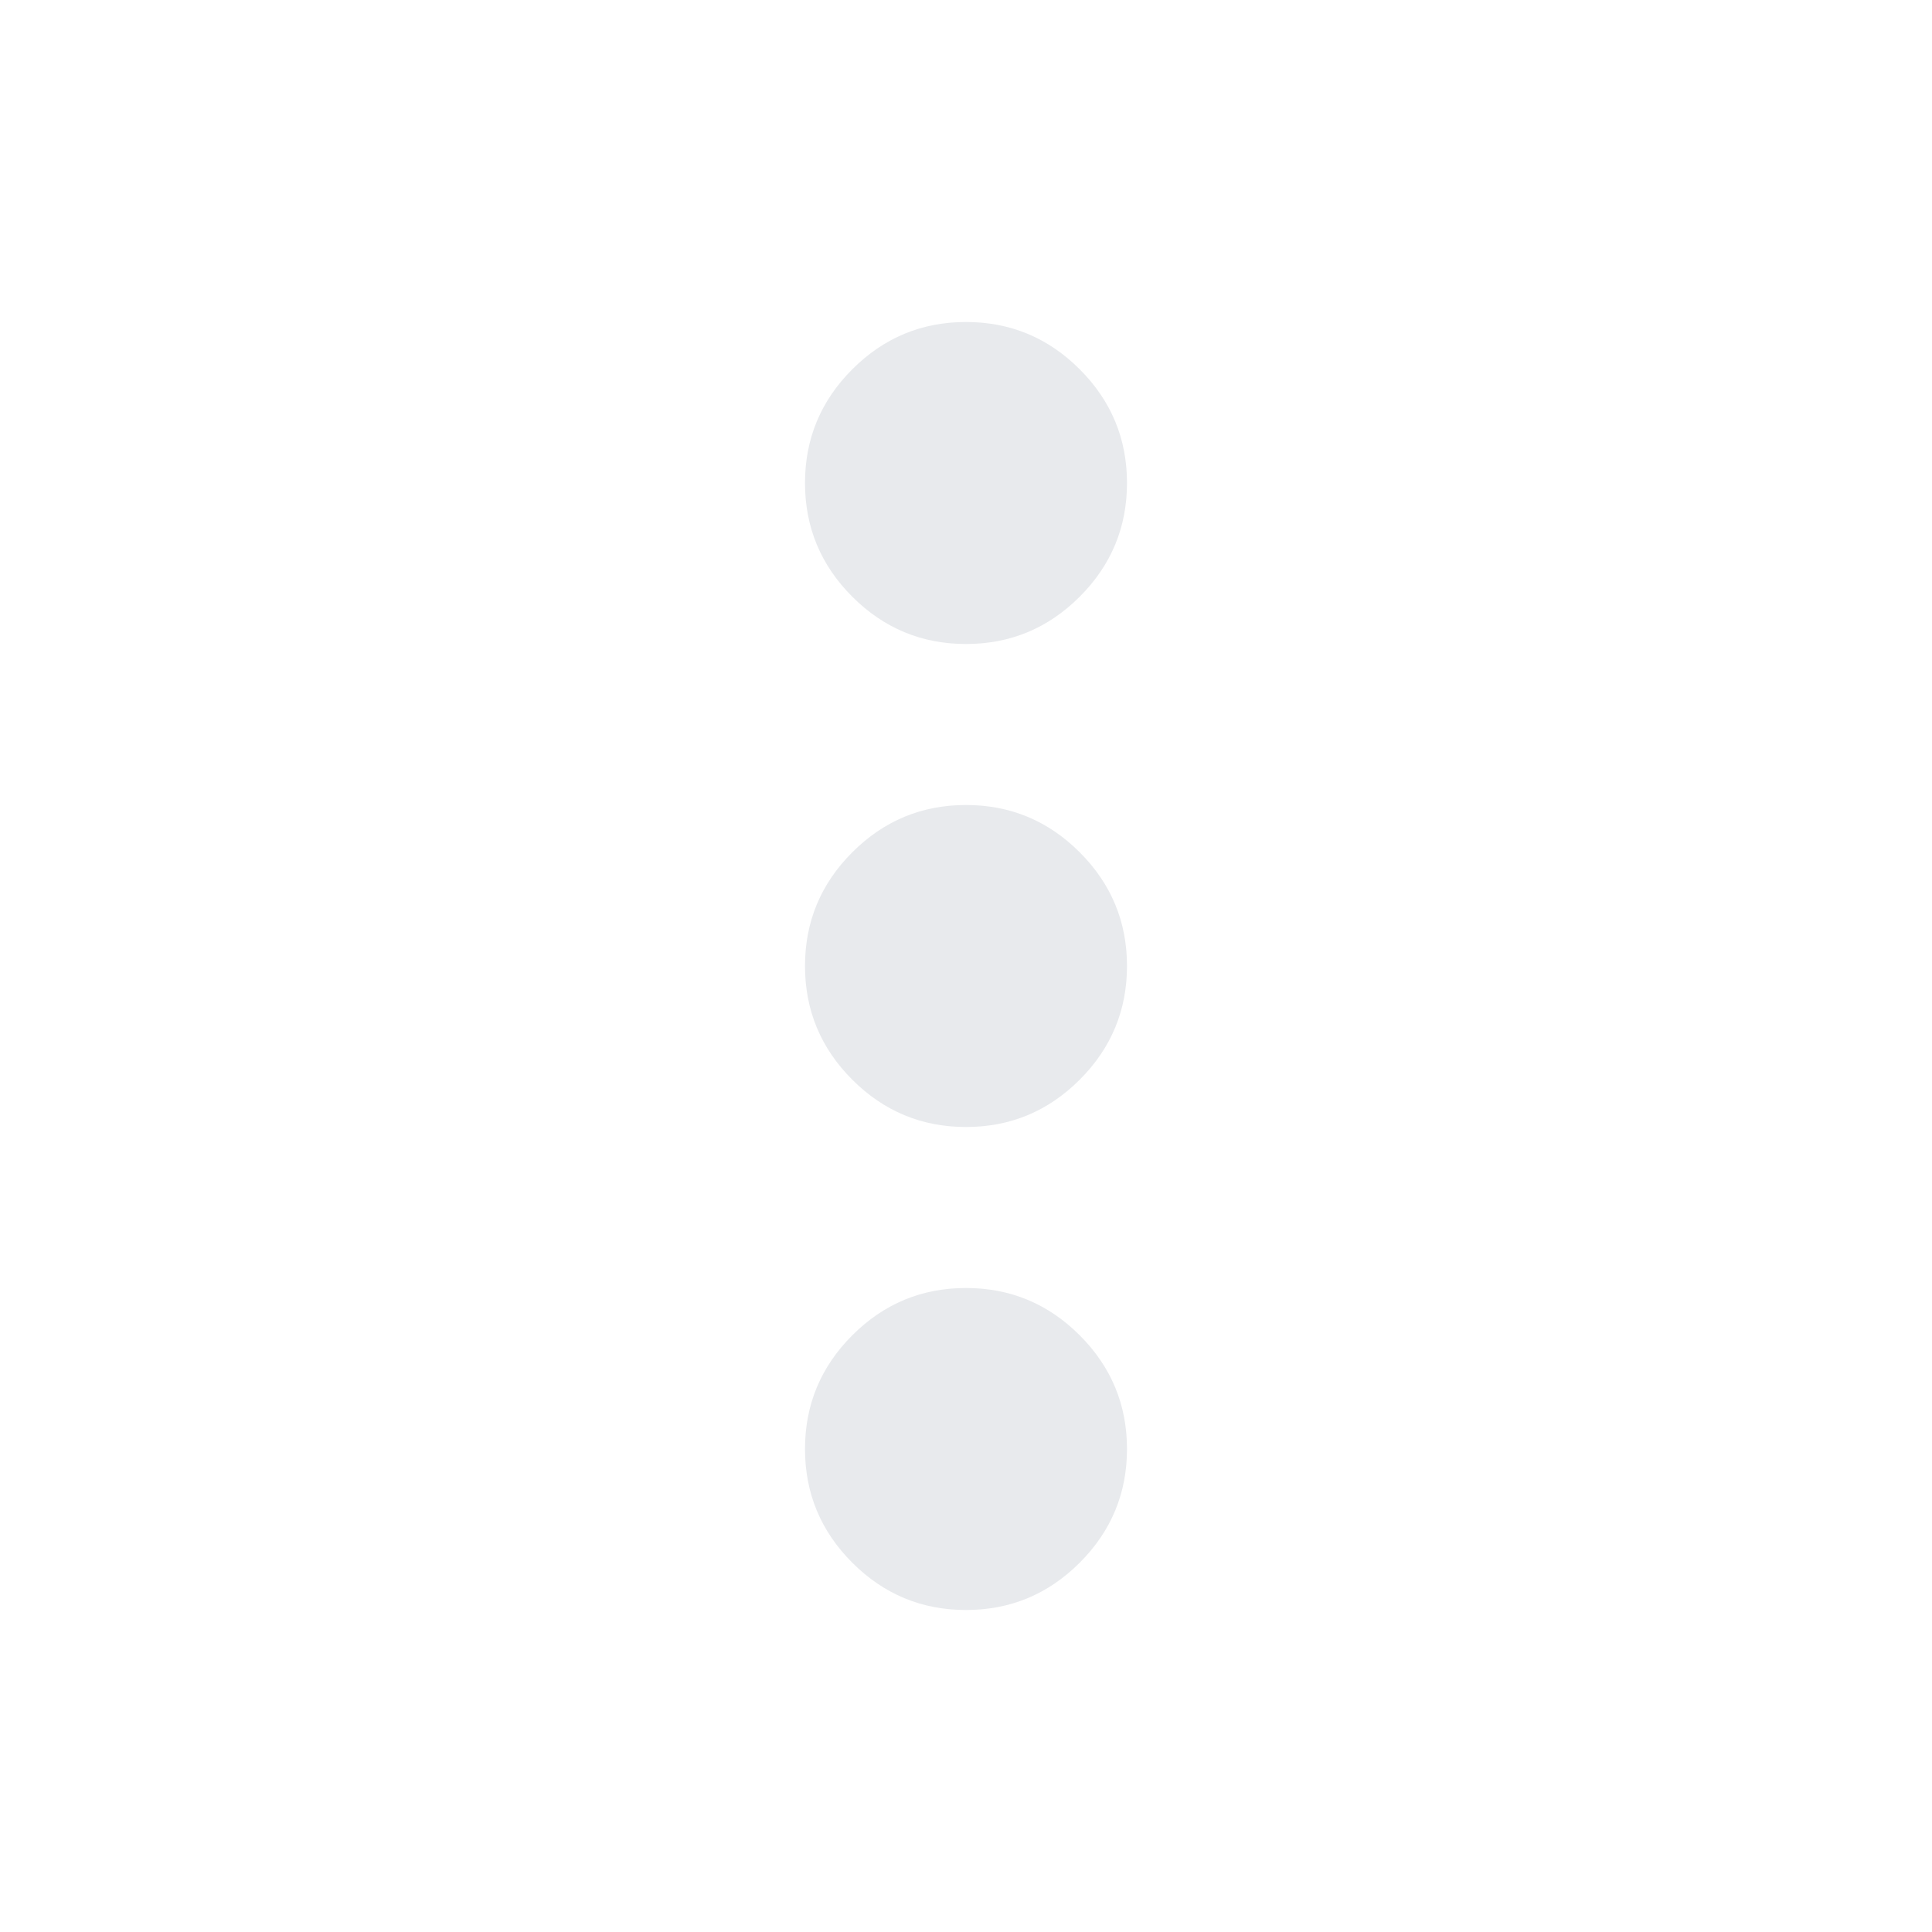
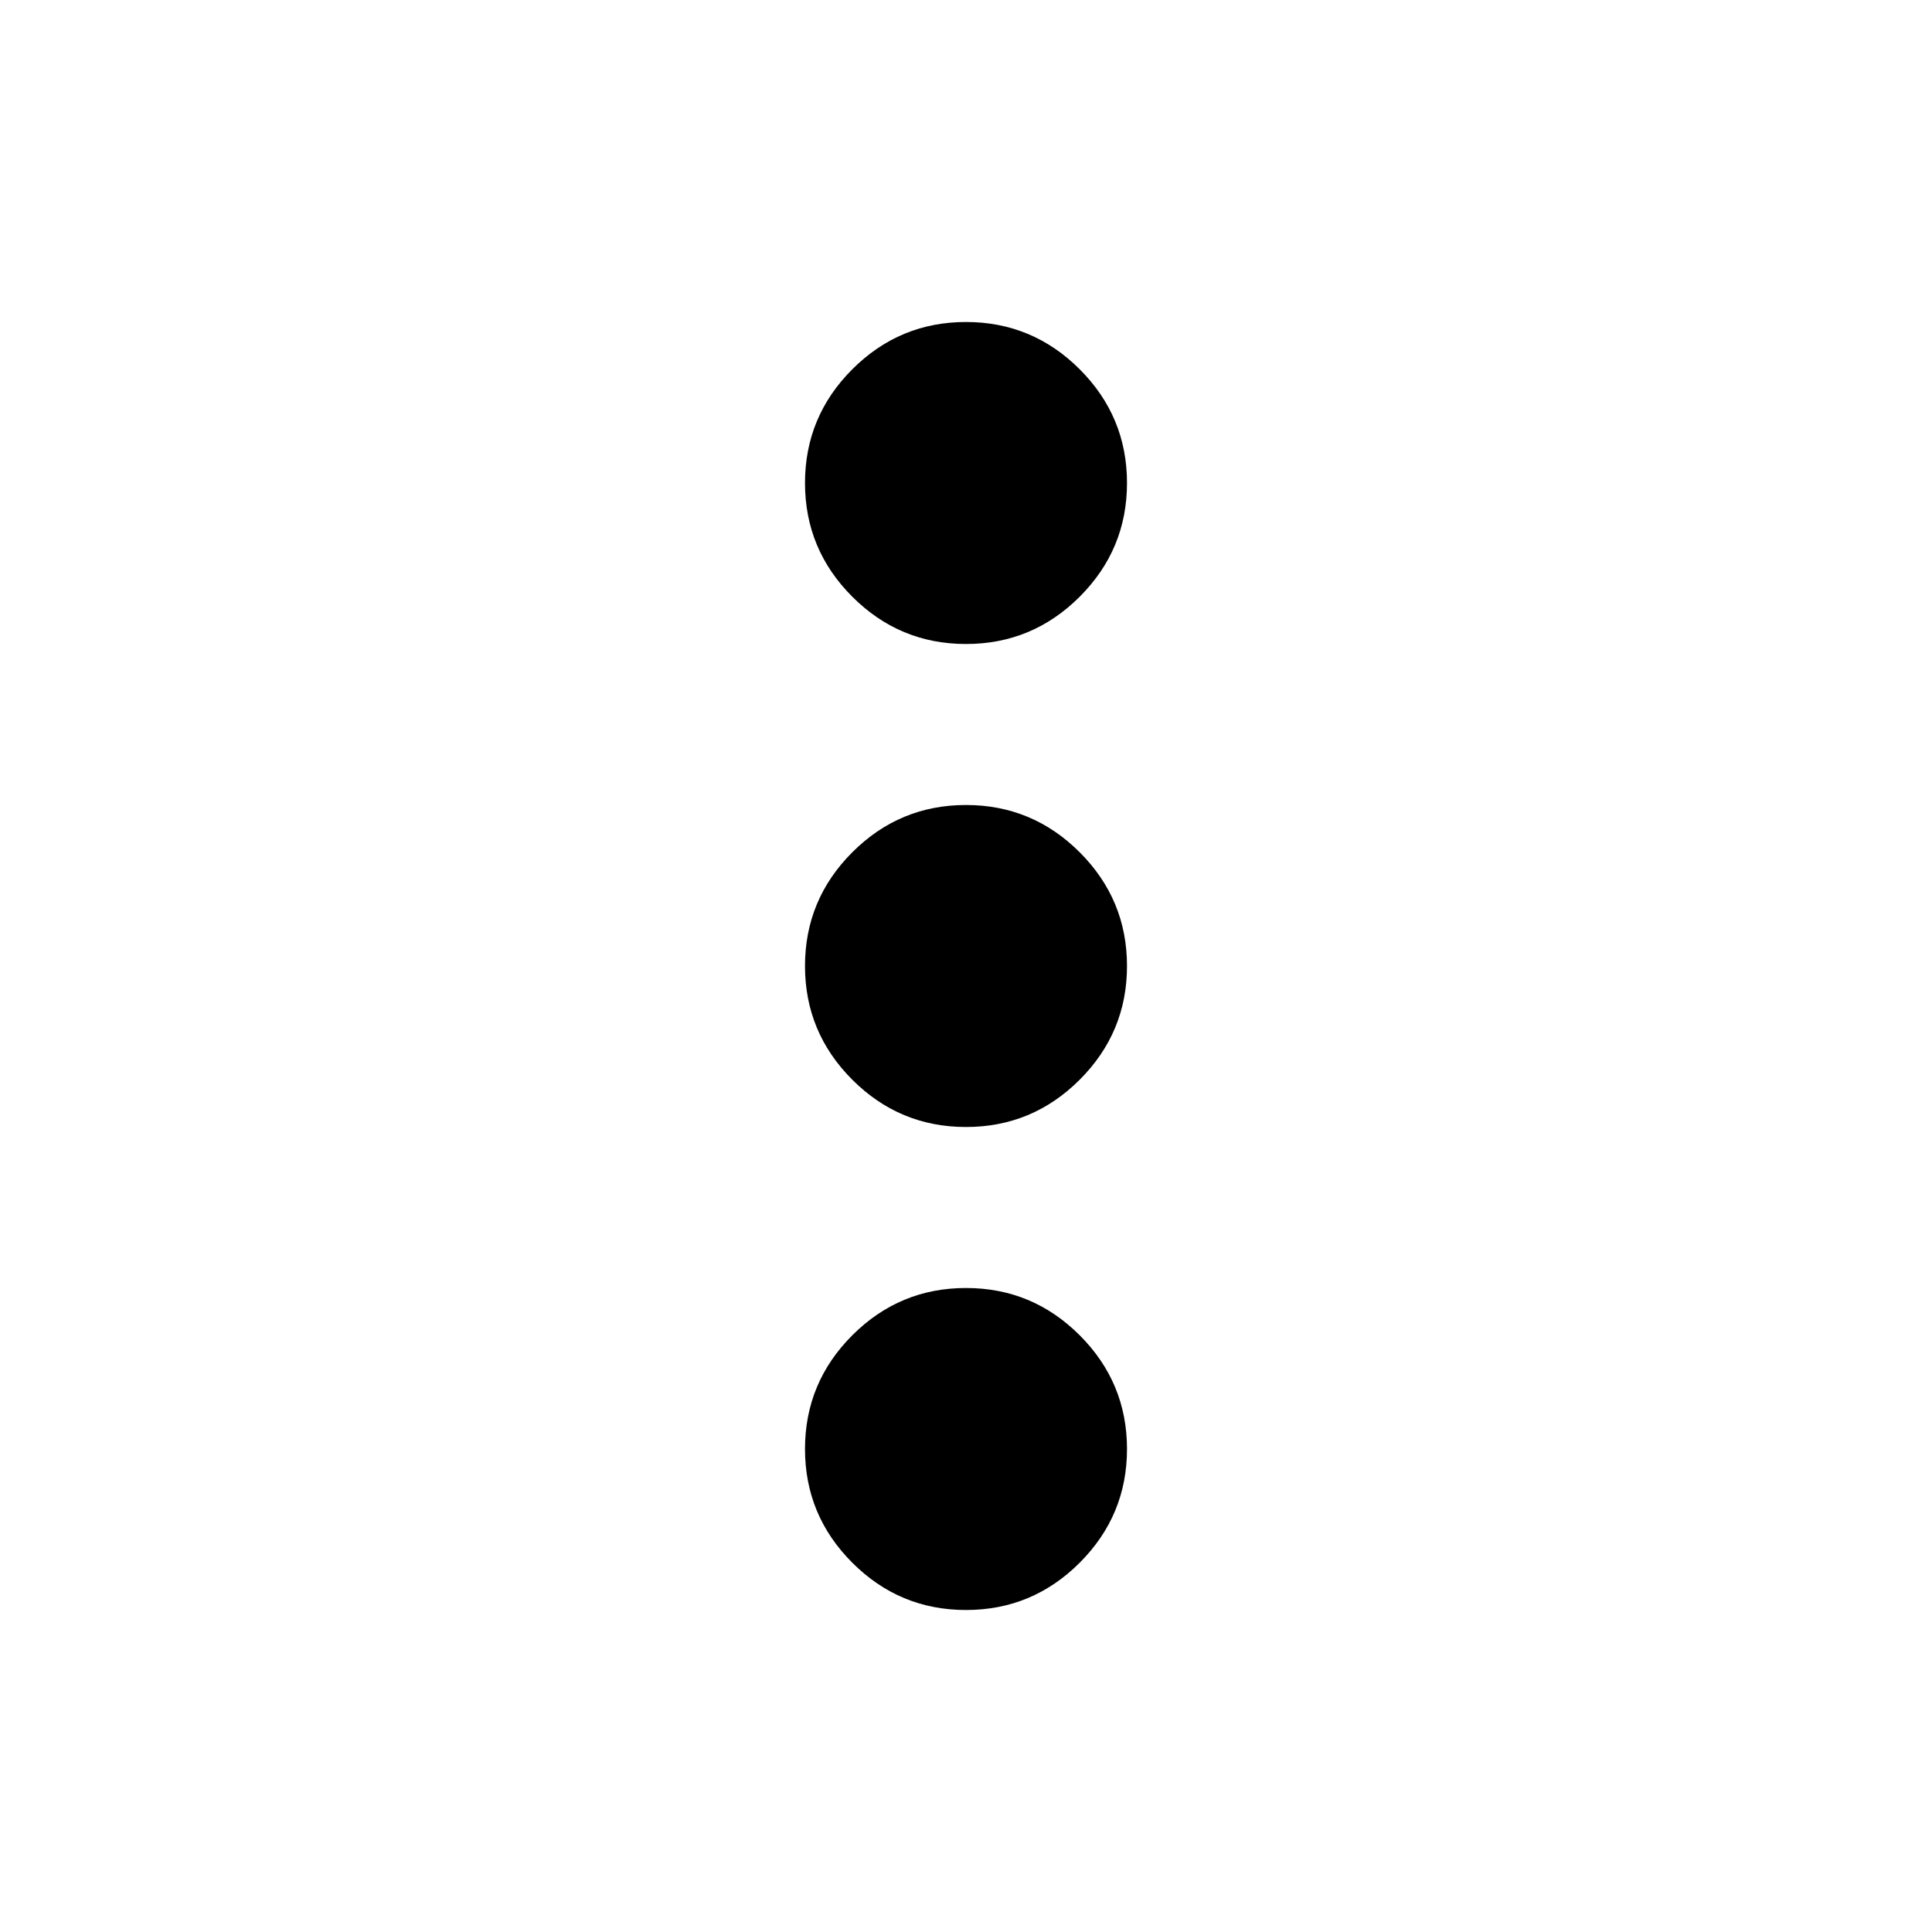
- <svg xmlns="http://www.w3.org/2000/svg" height="24px" viewBox="0 -960 960 960" width="24px" fill="#e8eaed">
+ <svg xmlns="http://www.w3.org/2000/svg" height="24px" viewBox="0 -960 960 960" width="24px" fill="currentColor">
  <path d="M480-160q-33 0-56.5-23.5T400-240q0-33 23.5-56.5T480-320q33 0 56.5 23.5T560-240q0 33-23.5 56.5T480-160Zm0-240q-33 0-56.5-23.5T400-480q0-33 23.5-56.5T480-560q33 0 56.5 23.5T560-480q0 33-23.5 56.5T480-400Zm0-240q-33 0-56.5-23.5T400-720q0-33 23.5-56.5T480-800q33 0 56.5 23.5T560-720q0 33-23.5 56.5T480-640Z" />
</svg>
